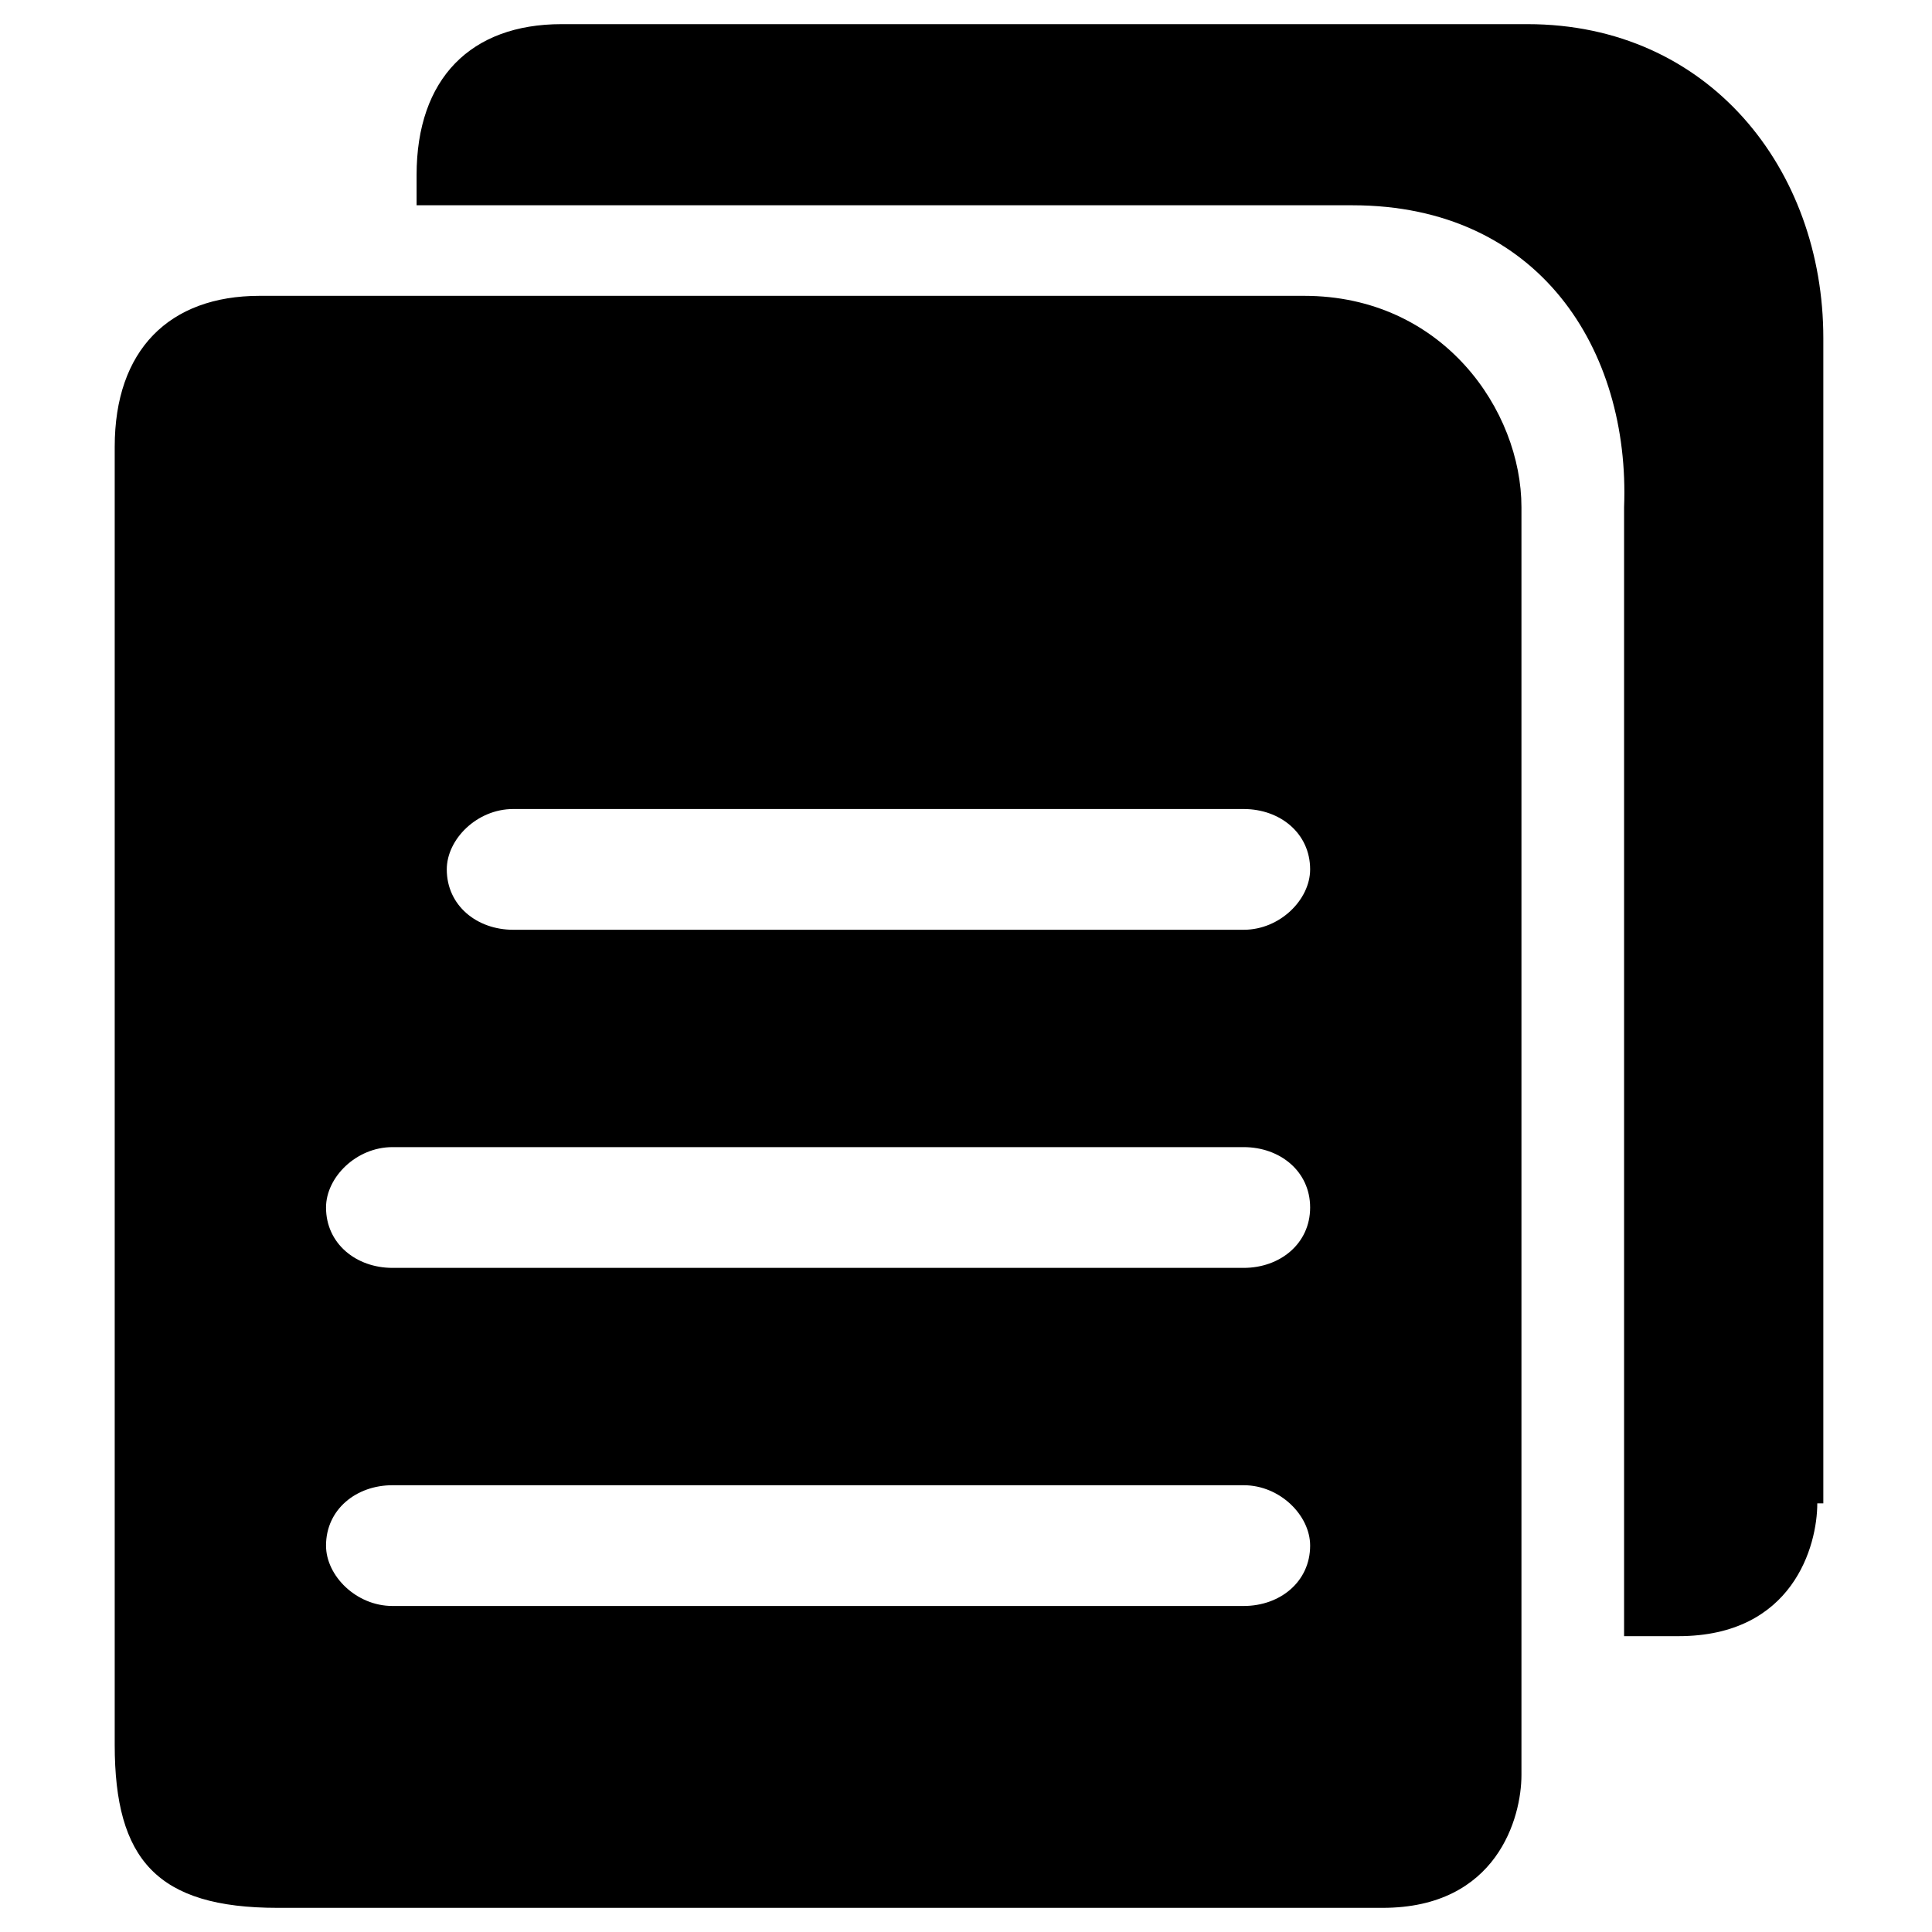
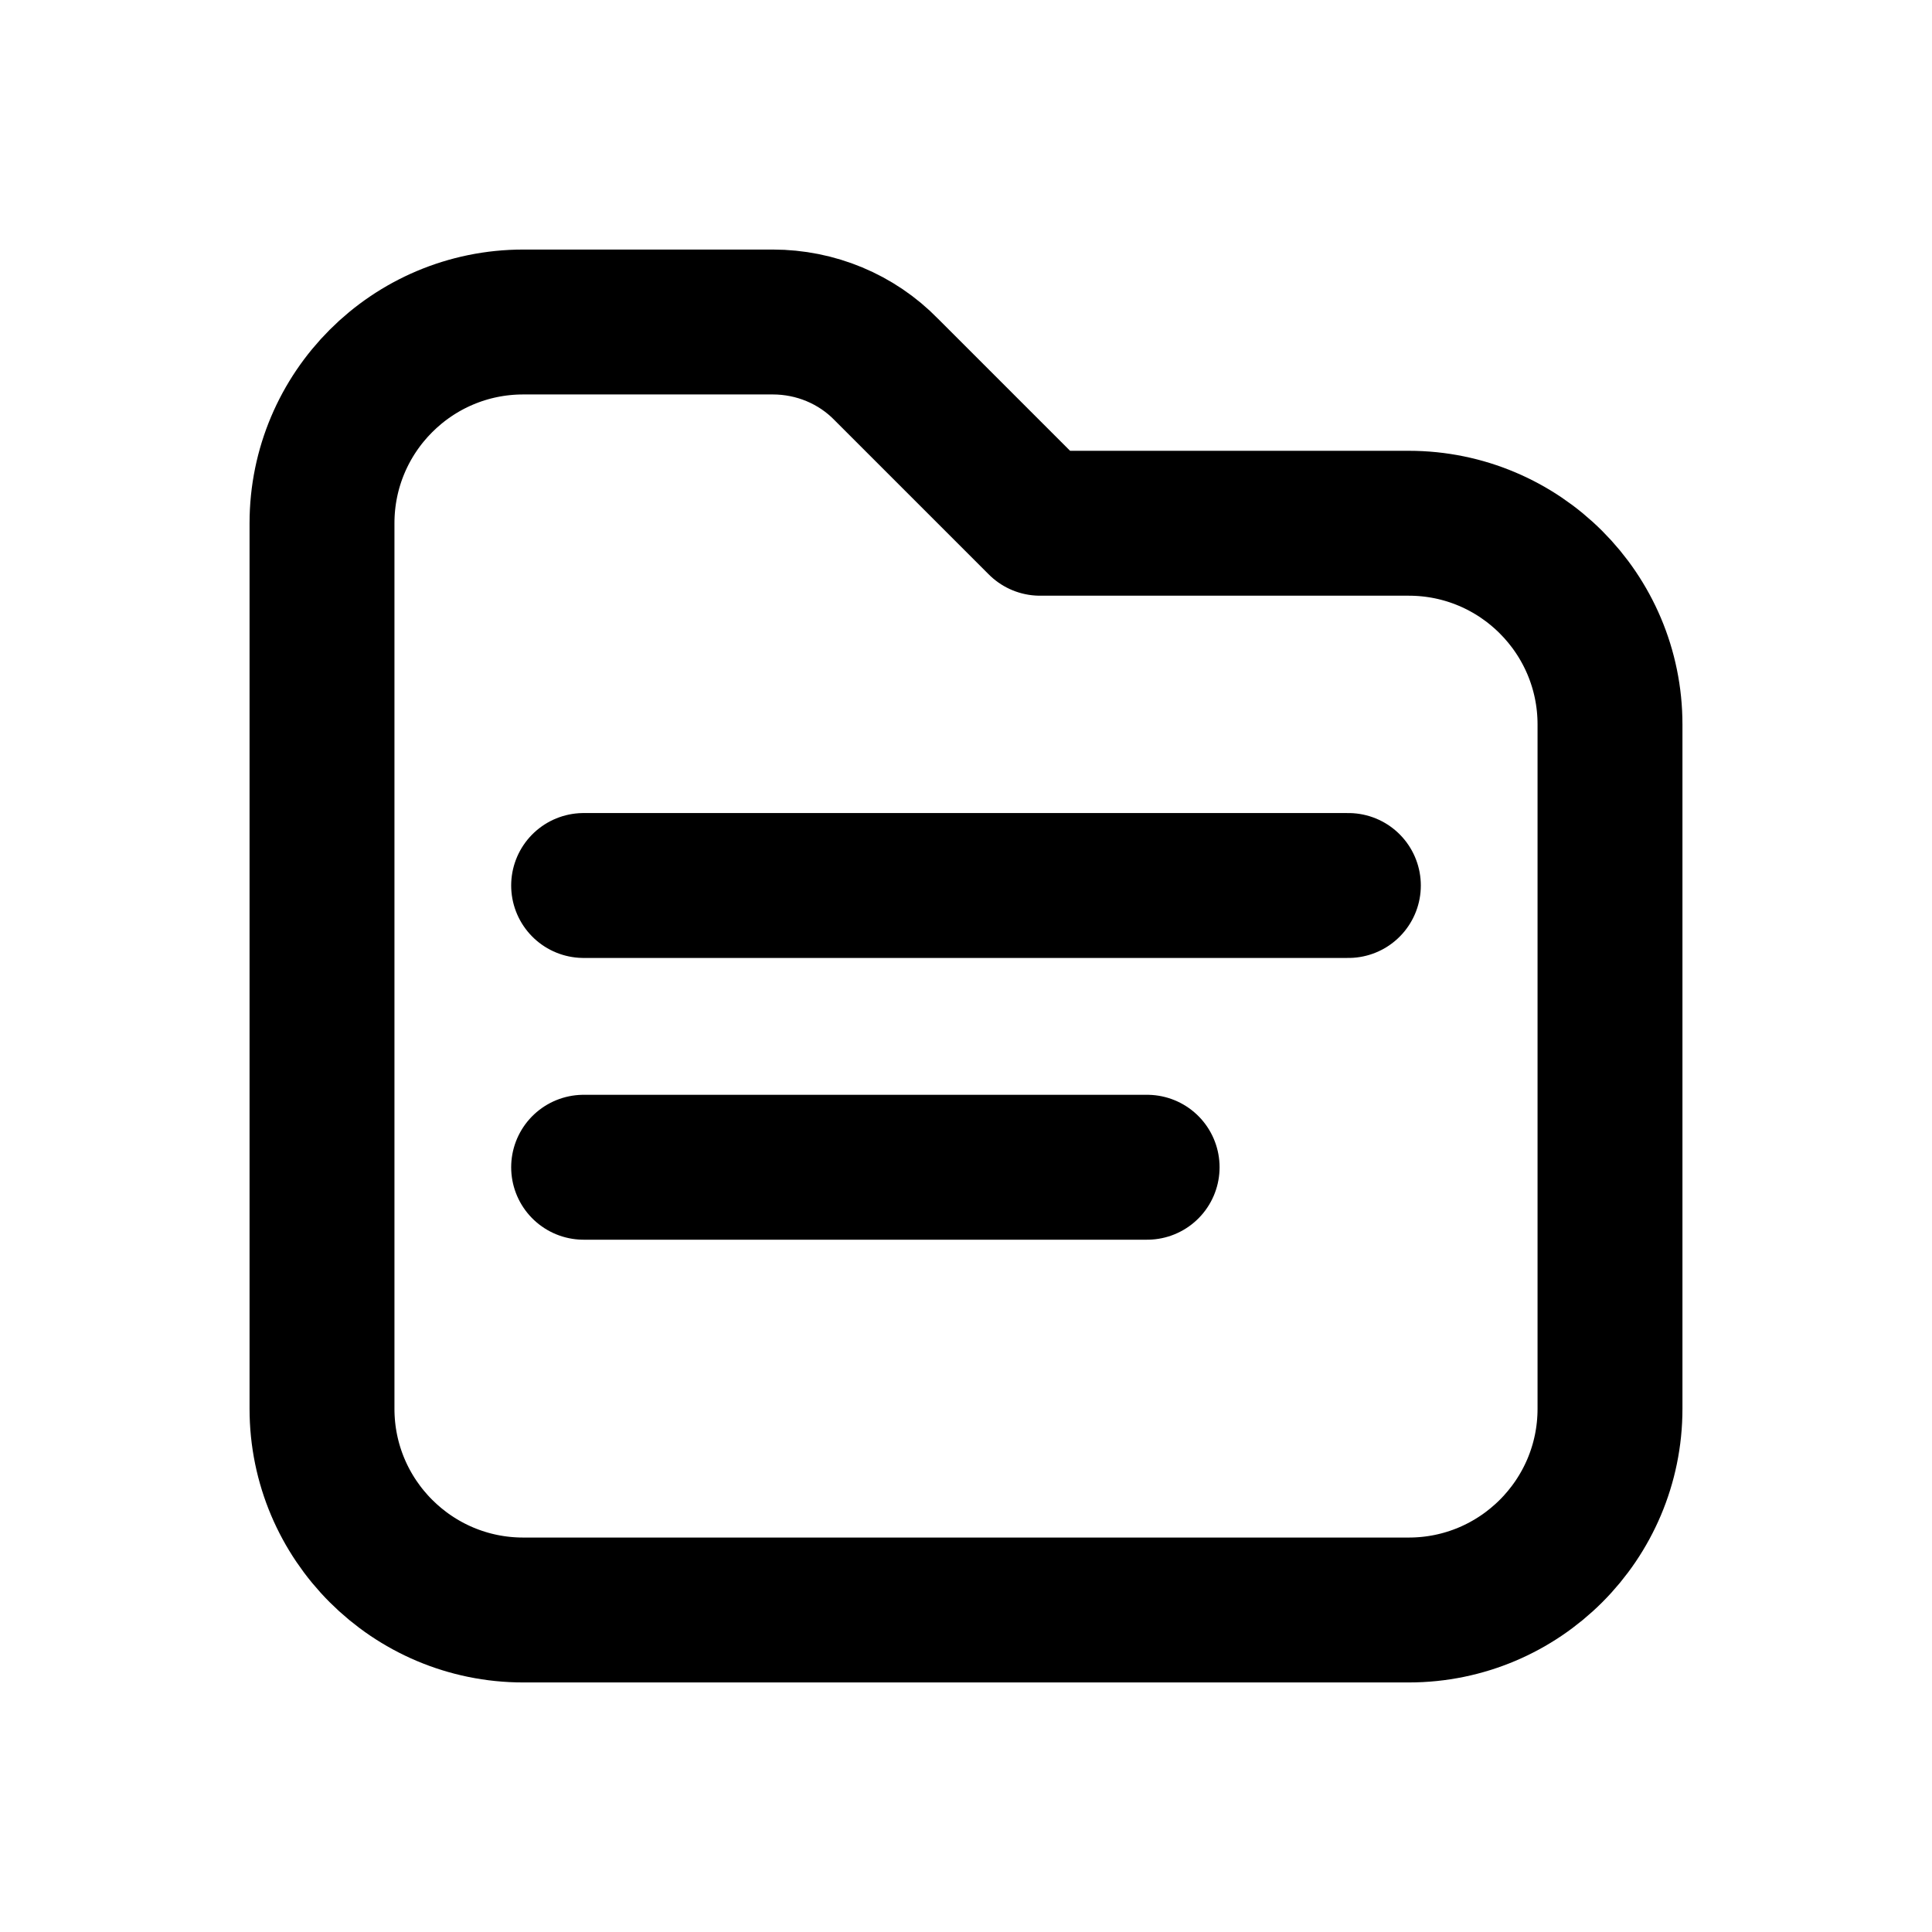
- <svg xmlns="http://www.w3.org/2000/svg" class="icon" width="200px" height="200.00px" viewBox="0 0 1024 1024" version="1.1">
-   <path d="M963.2 796.8c0 22.4-12.8 70.4-73.6 70.4h-28.8V268.8c3.2-83.2-44.8-160-144-160H220.8v-16c0-51.2 28.8-80 76.8-80h512c96 0 156.8 76.8 156.8 166.4v617.6z" />
-   <path d="M806.4 940.8c0 22.4-12.8 70.4-73.6 70.4H147.2c-64 0-86.4-25.6-86.4-86.4V236.8c0-51.2 28.8-80 76.8-80h553.6c73.6 0 115.2 60.8 115.2 112v672z m-112-480c0-19.2-16-32-35.2-32H272c-19.2 0-35.2 16-35.2 32 0 19.2 16 32 35.2 32h387.2c19.2 0 35.2-16 35.2-32z m0 179.2c0-19.2-16-32-35.2-32H208c-19.2 0-35.2 16-35.2 32 0 19.2 16 32 35.2 32h451.2c19.2 0 35.2-12.8 35.2-32z m0 179.2c0-16-16-32-35.2-32H208c-19.2 0-35.2 12.8-35.2 32 0 16 16 32 35.2 32h451.2c19.2 0 35.2-12.8 35.2-32z" />
+ <svg xmlns="http://www.w3.org/2000/svg" viewBox="0 0 24 24">
+   <path d="M4 6.5C4 5.12 5.12 4 6.5 4h3.1c.53 0 1.04.21 1.41.59L12.92 6.5h4.58c1.38 0 2.5 1.12 2.5 2.5v8.5c0 1.38-1.12 2.5-2.5 2.5h-11C5.12 20 4 18.88 4 17.5v-11z" fill="none" stroke="currentColor" stroke-width="1.8" stroke-linejoin="round" />
+   <path d="M7.25 11h9.5M7.25 14.5h7" fill="none" stroke="currentColor" stroke-width="1.8" stroke-linecap="round" />
</svg>
